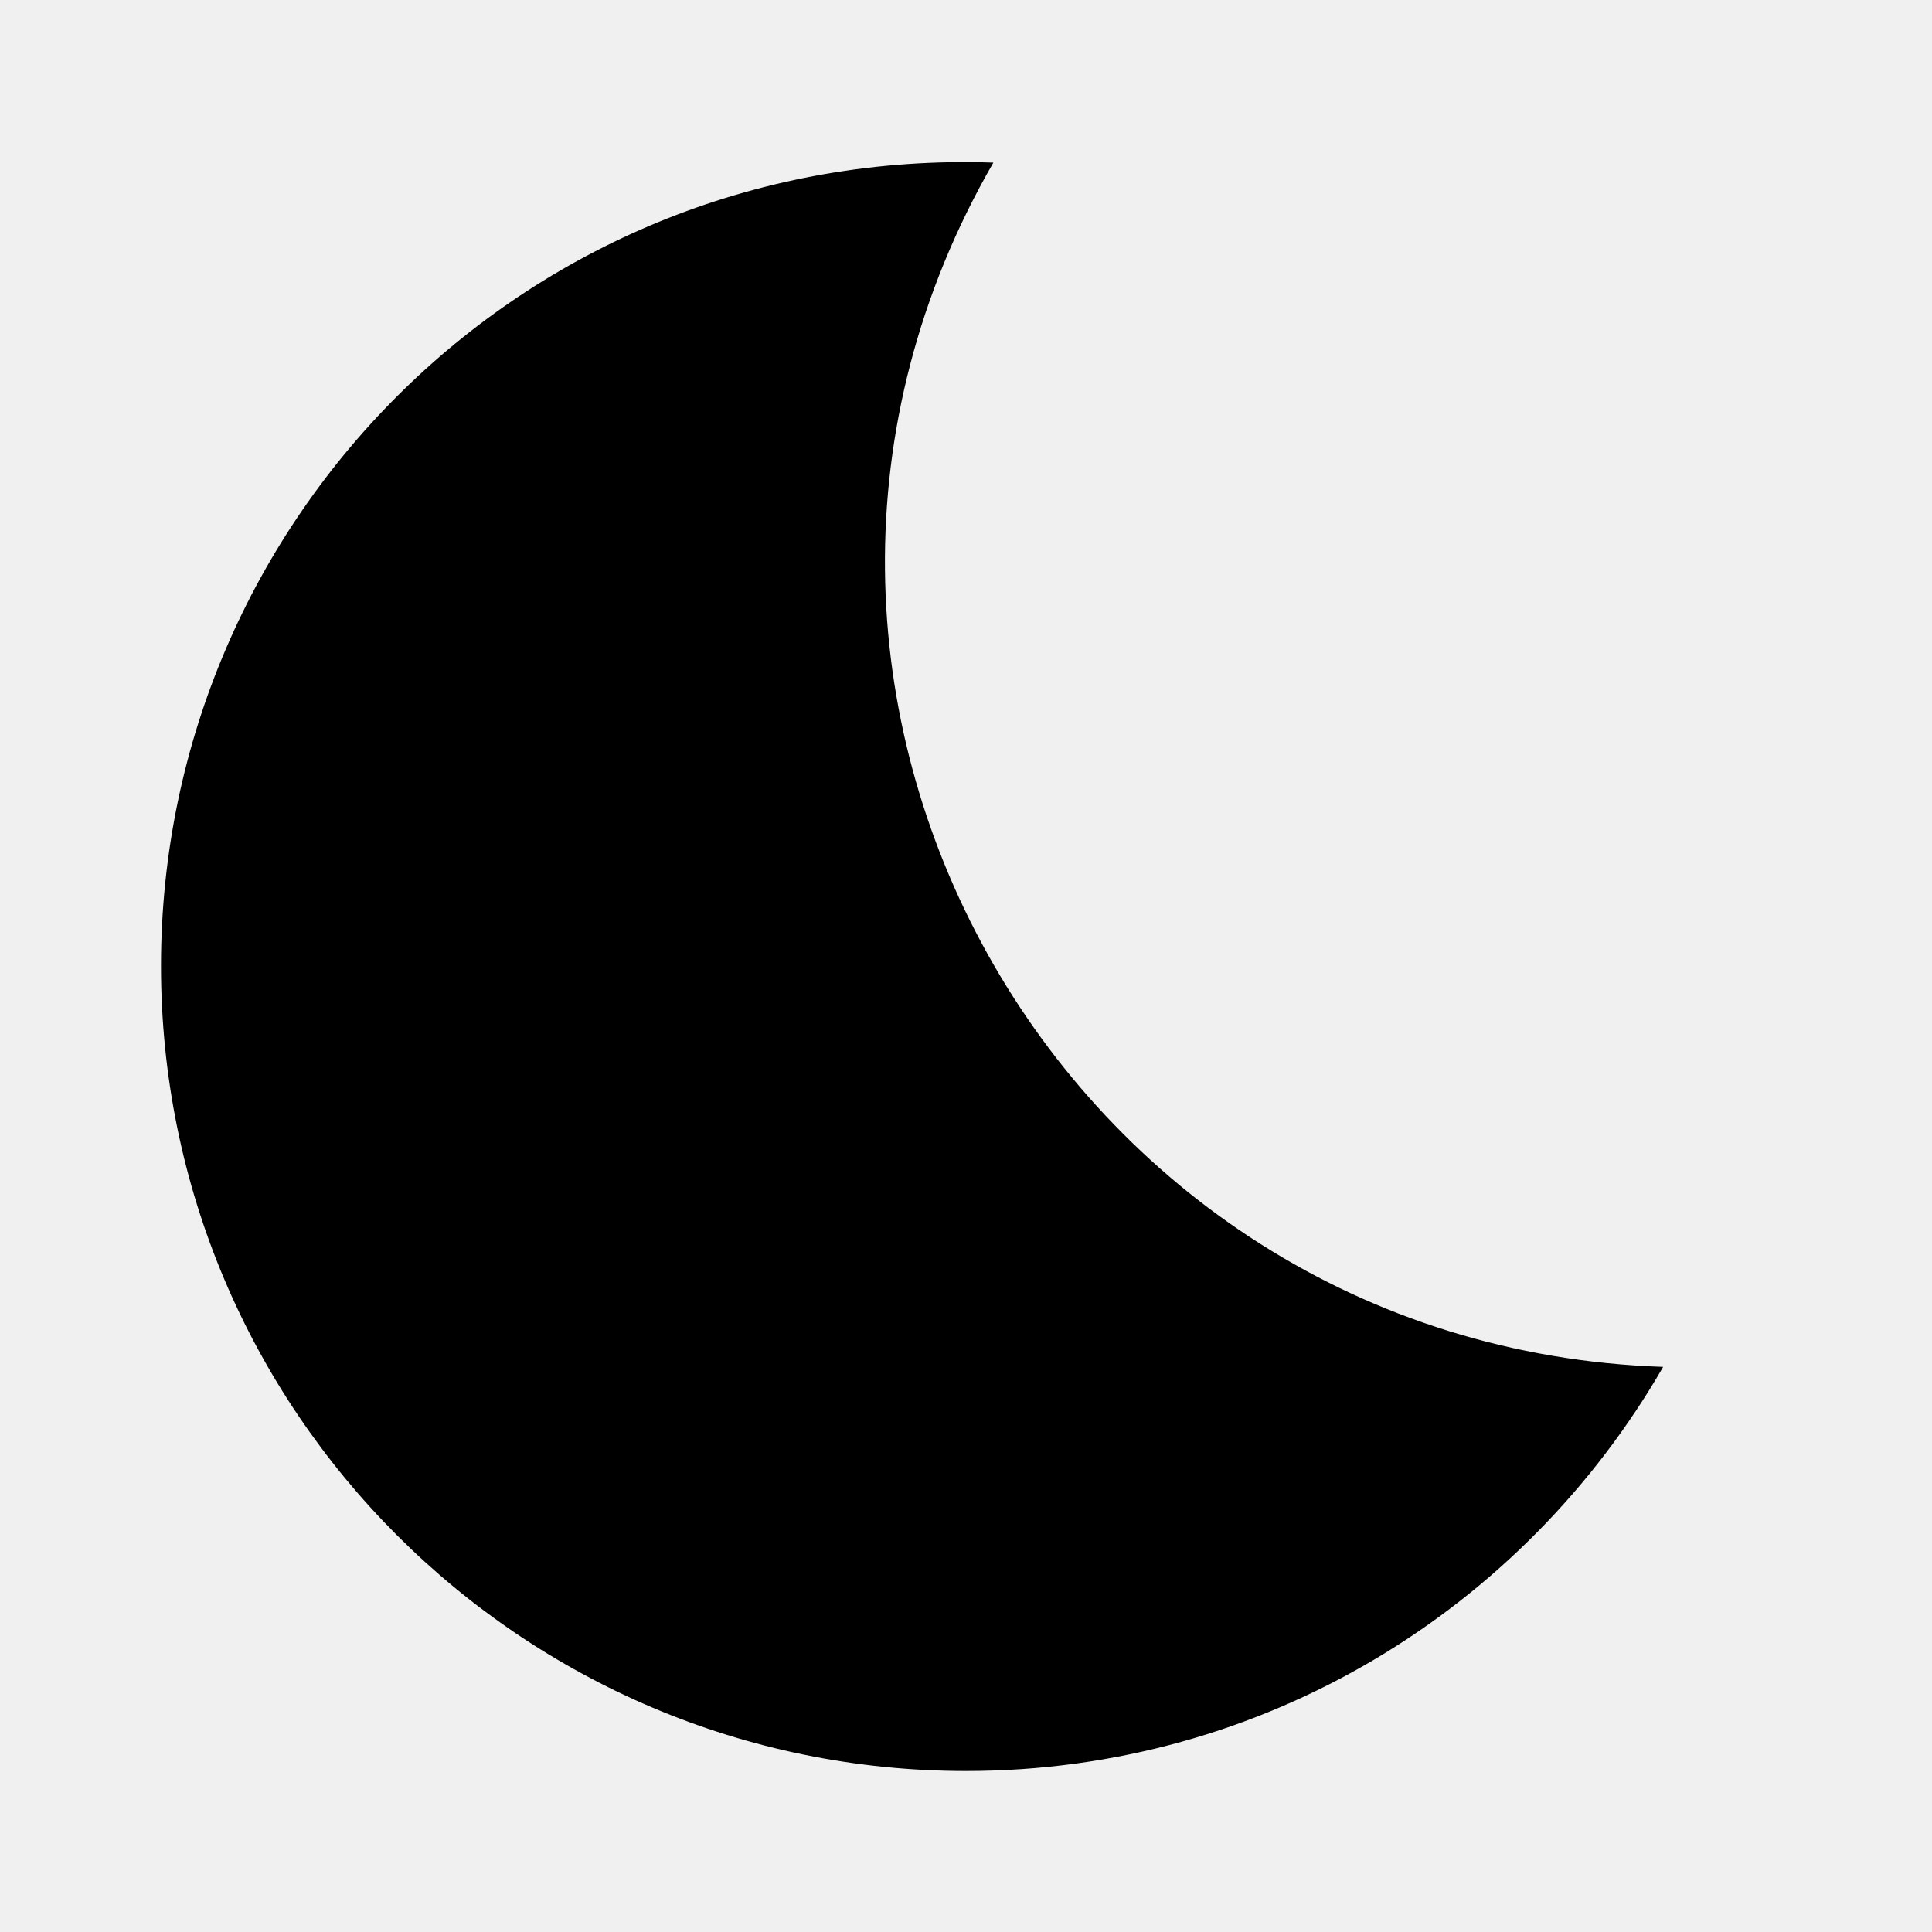
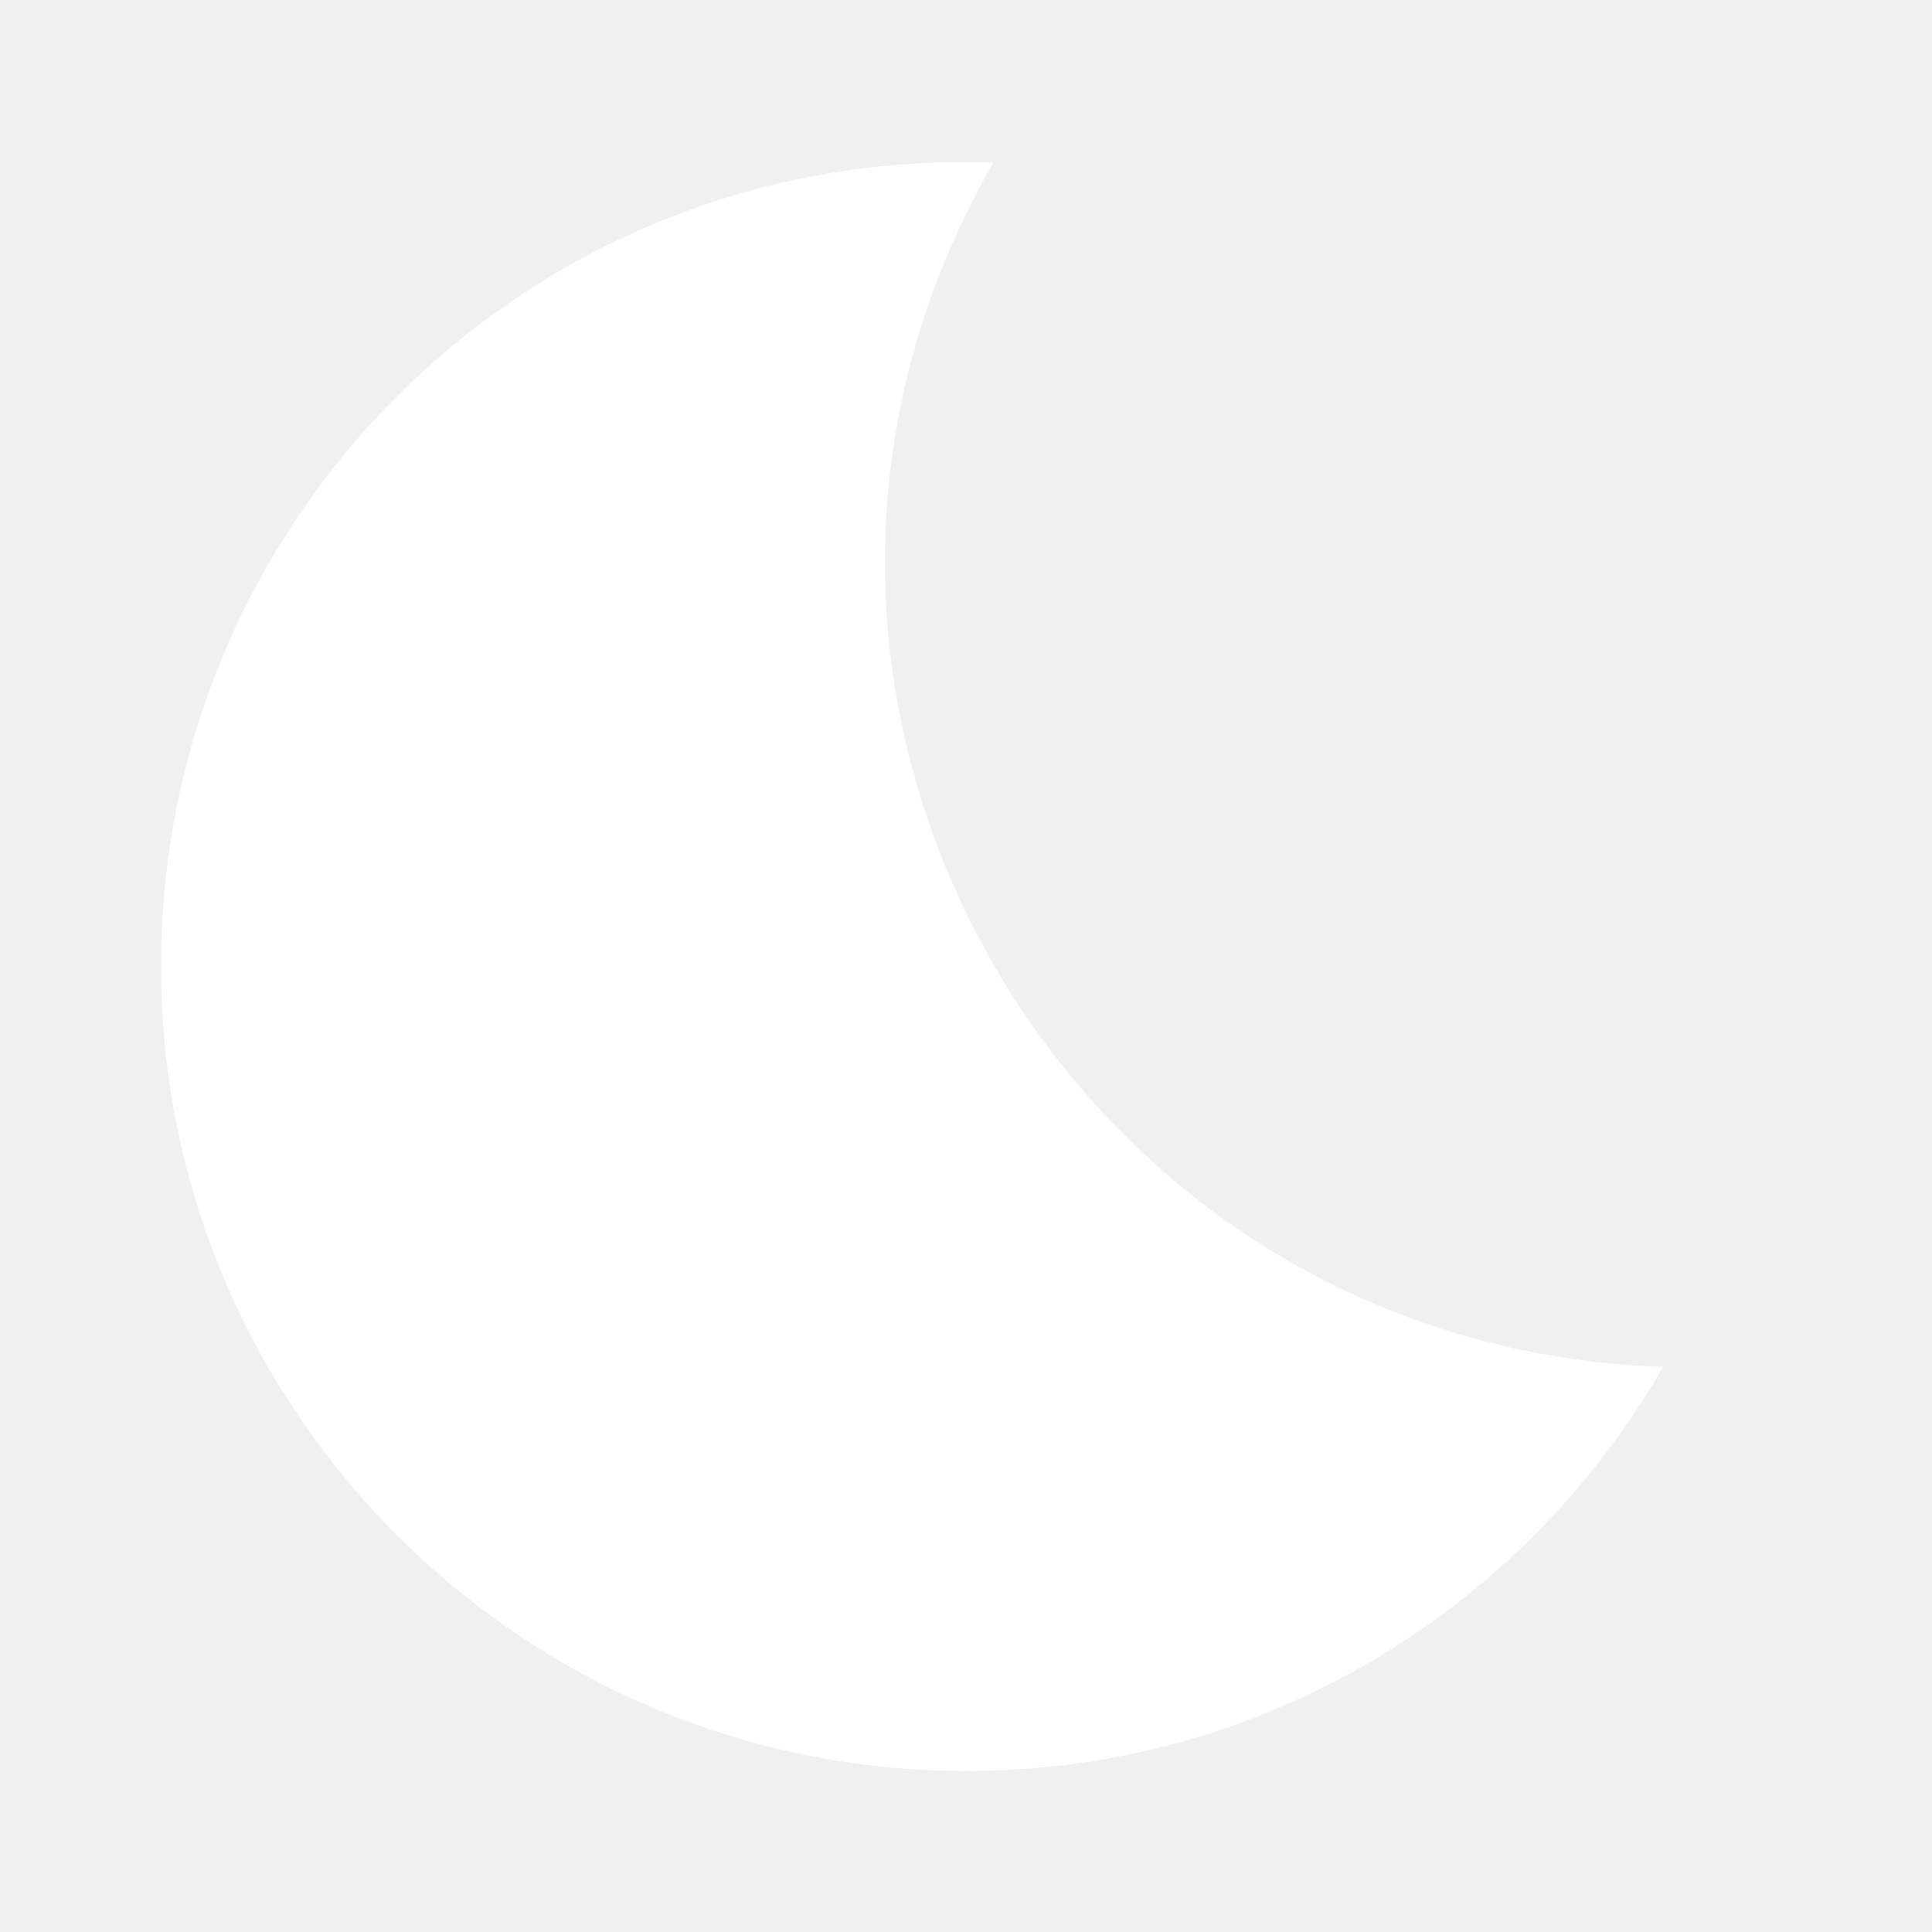
- <svg xmlns="http://www.w3.org/2000/svg" enable-background="new 0 0 24 24" viewBox="0 0 24 24" fill="black" width="18px" height="18px">
+ <svg xmlns="http://www.w3.org/2000/svg" enable-background="new 0 0 24 24" viewBox="0 0 24 24" fill="white" width="18px" height="18px">
  <g>
    <rect fill="none" height="24" width="24" />
  </g>
  <g>
    <g>
      <path d="M12.34,2.02C6.59,1.82,2,6.42,2,12c0,5.52,4.48,10,10,10c3.71,0,6.93-2.02,8.66-5.02C13.15,16.73,8.57,8.55,12.34,2.02z" />
    </g>
  </g>
</svg>
